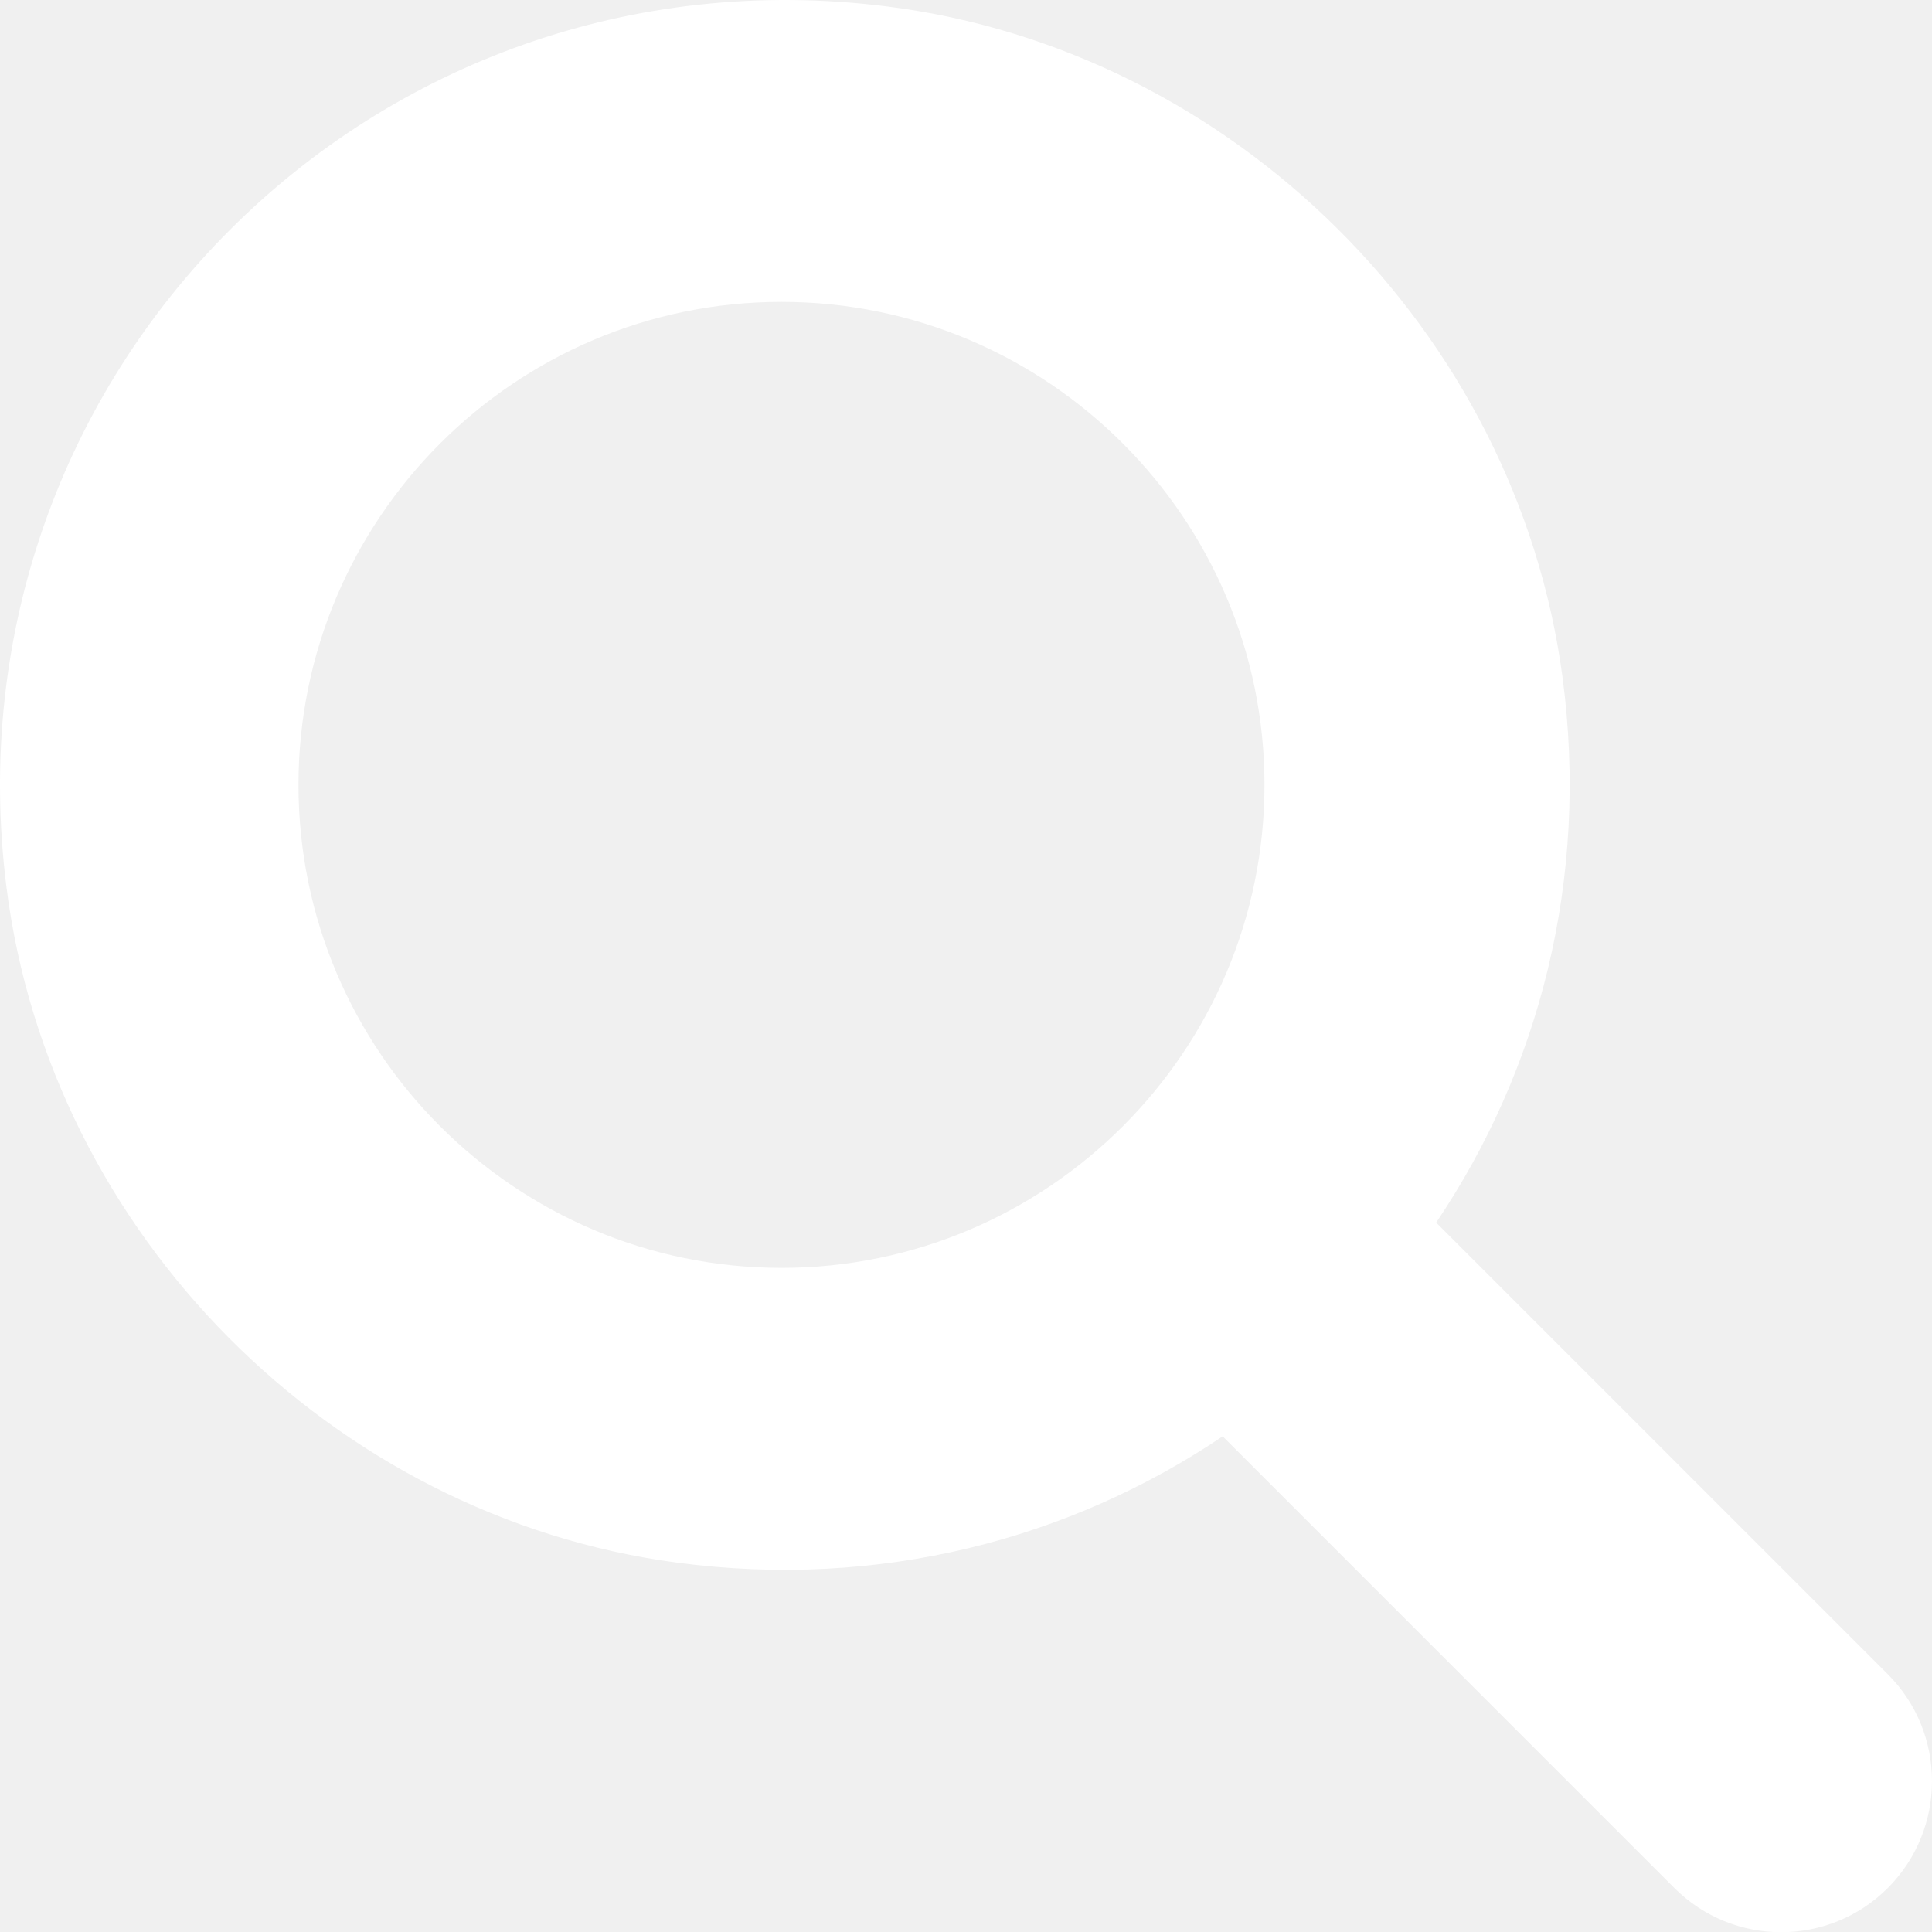
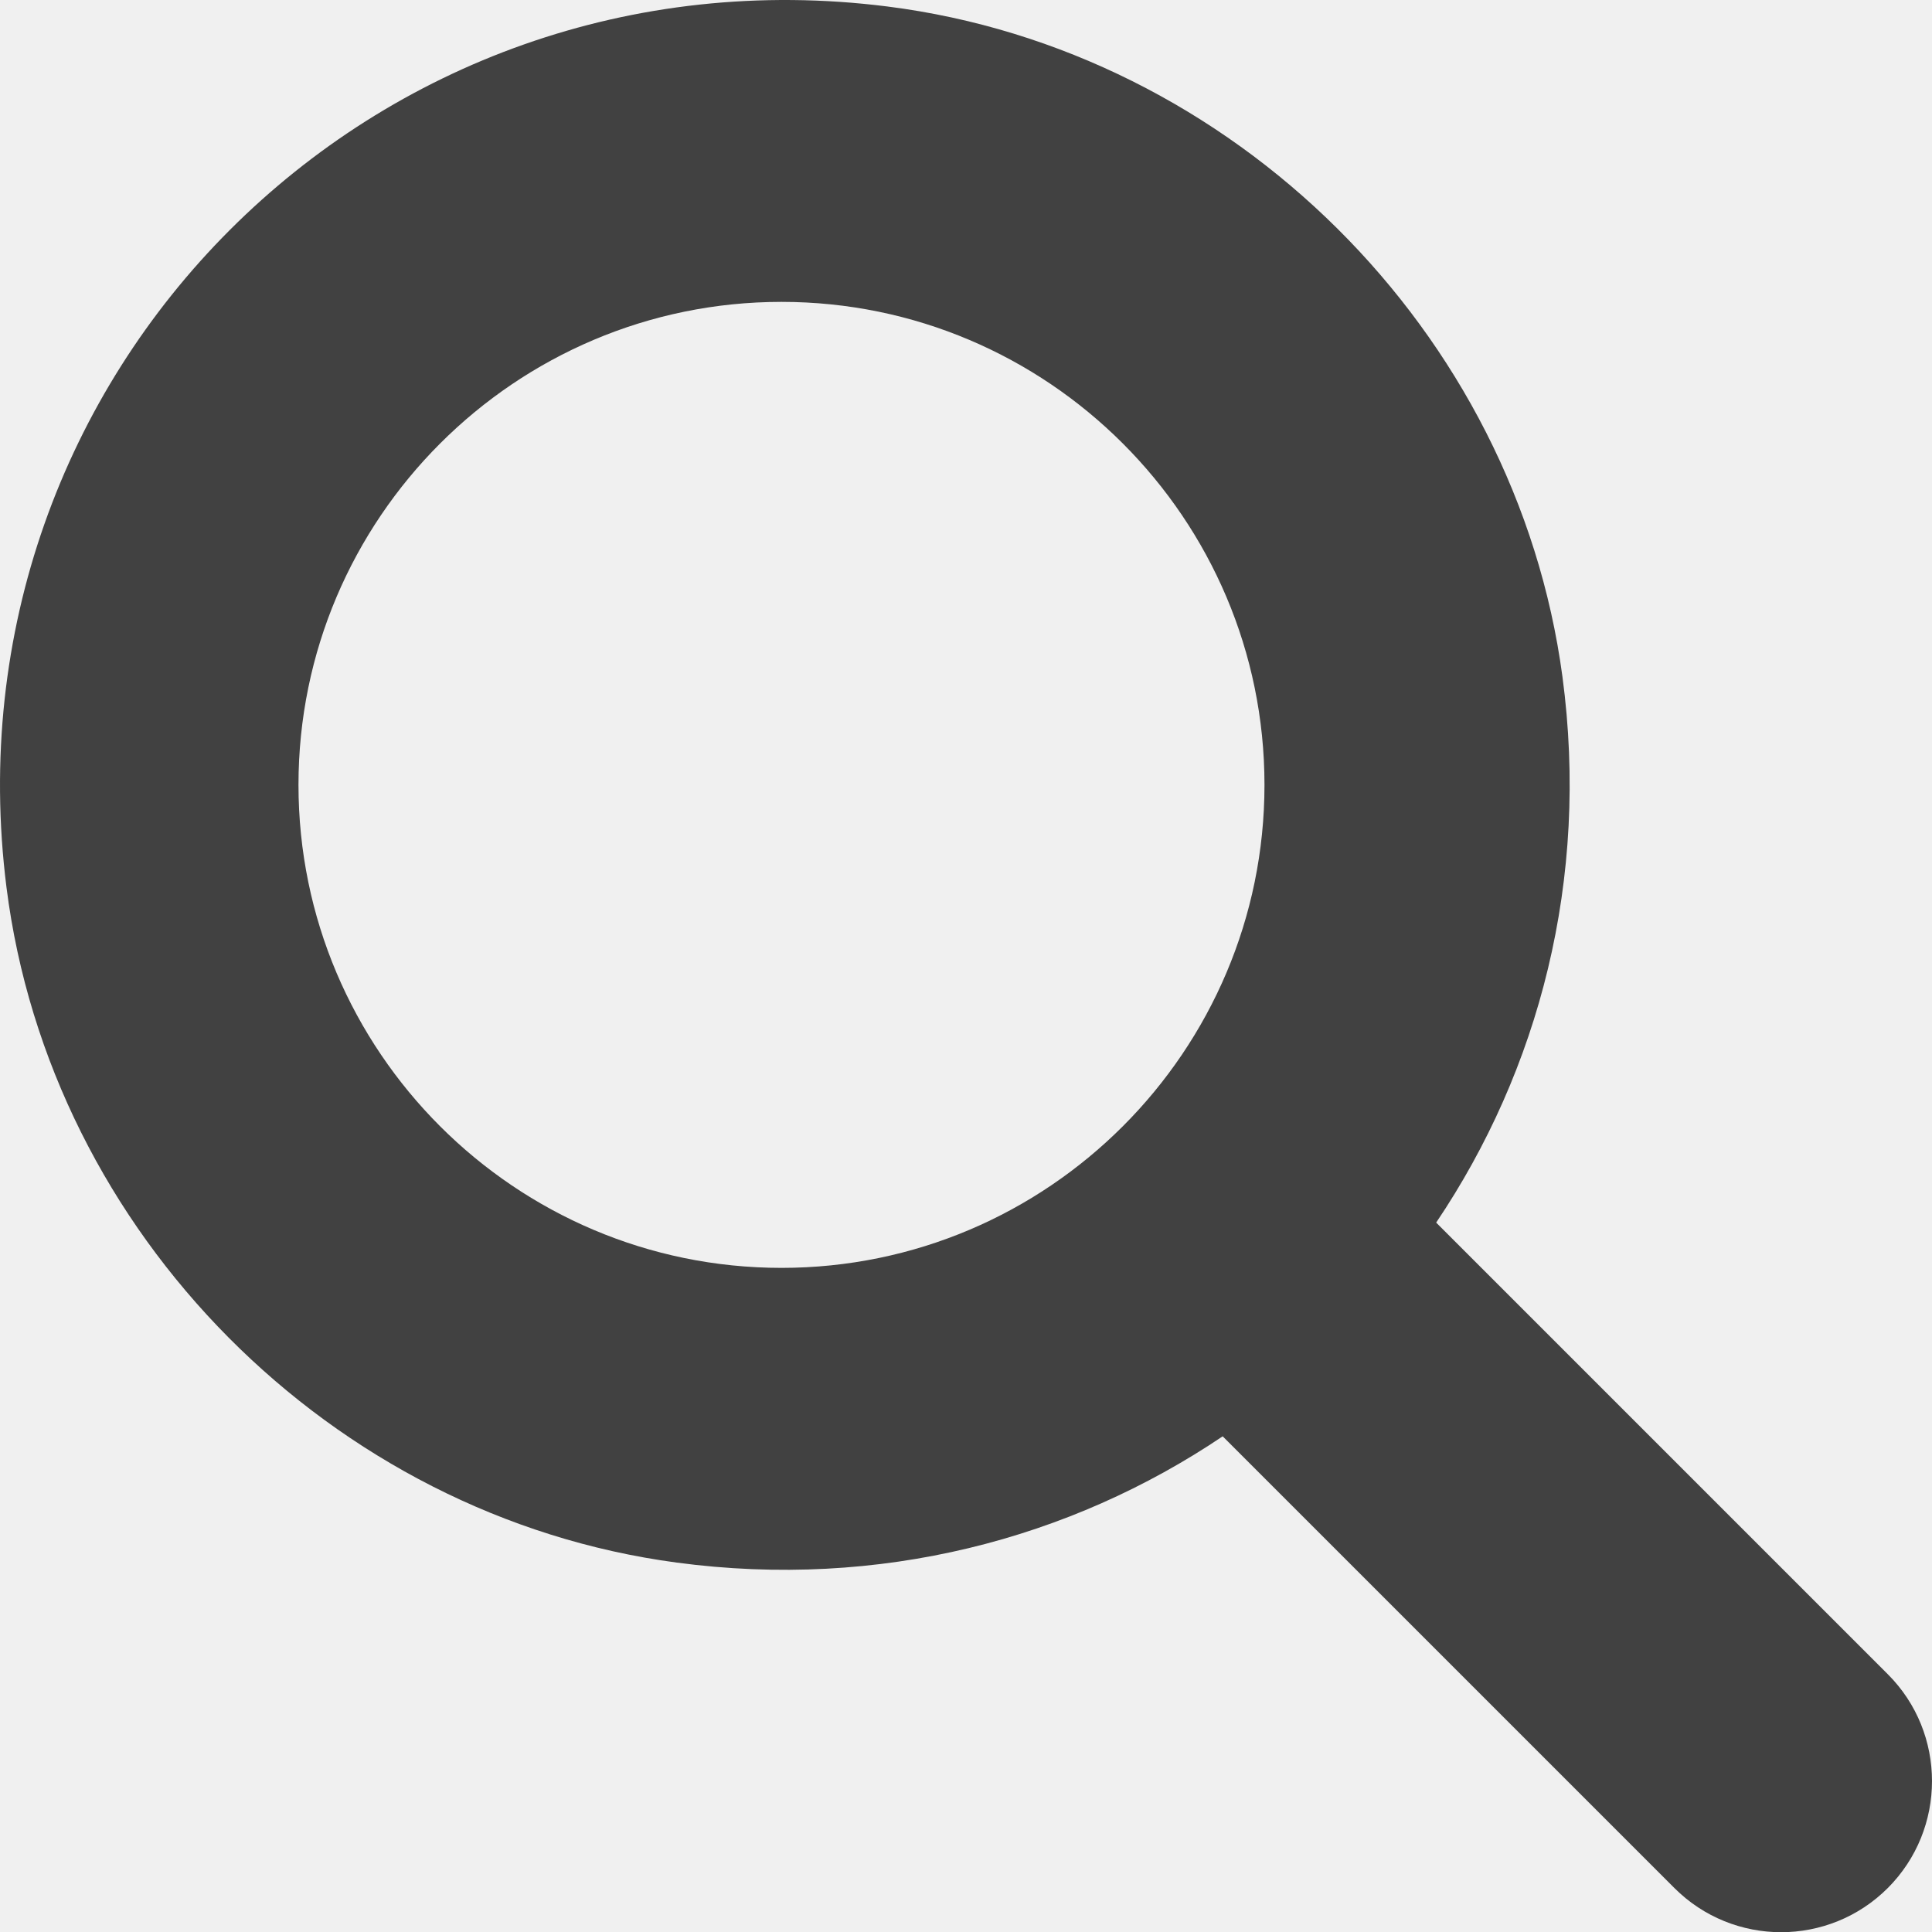
<svg xmlns="http://www.w3.org/2000/svg" viewBox="0 0 512 512">
-   <path fill="#fff" d="M500.3 443.7l-119.7-119.7c27.22-40.41 40.65-90.9 33.46-144.7C401.8 87.79 326.8 13.32 235.2 1.723C99.01-15.51-15.51 99.01 1.724 235.2c11.6 91.64 86.08 166.7 177.6 178.9c53.8 7.189 104.3-6.236 144.7-33.46l119.7 119.7c15.62 15.62 40.95 15.62 56.57 0C515.9 484.7 515.9 459.3 500.3 443.7zM79.1 208c0-70.58 57.42-128 128-128s128 57.42 128 128c0 70.58-57.42 128-128 128S79.1 278.6 79.1 208z" />
+   <path fill="#414141" d="M500.3 443.7l-119.7-119.7c27.22-40.41 40.65-90.9 33.46-144.7C401.8 87.79 326.8 13.32 235.2 1.723C99.01-15.51-15.51 99.01 1.724 235.2c11.6 91.64 86.08 166.7 177.6 178.9c53.8 7.189 104.3-6.236 144.7-33.46l119.7 119.7c15.62 15.62 40.95 15.62 56.57 0C515.9 484.7 515.9 459.3 500.3 443.7zM79.1 208c0-70.58 57.42-128 128-128s128 57.42 128 128c0 70.58-57.42 128-128 128S79.1 278.6 79.1 208z" />
</svg>
